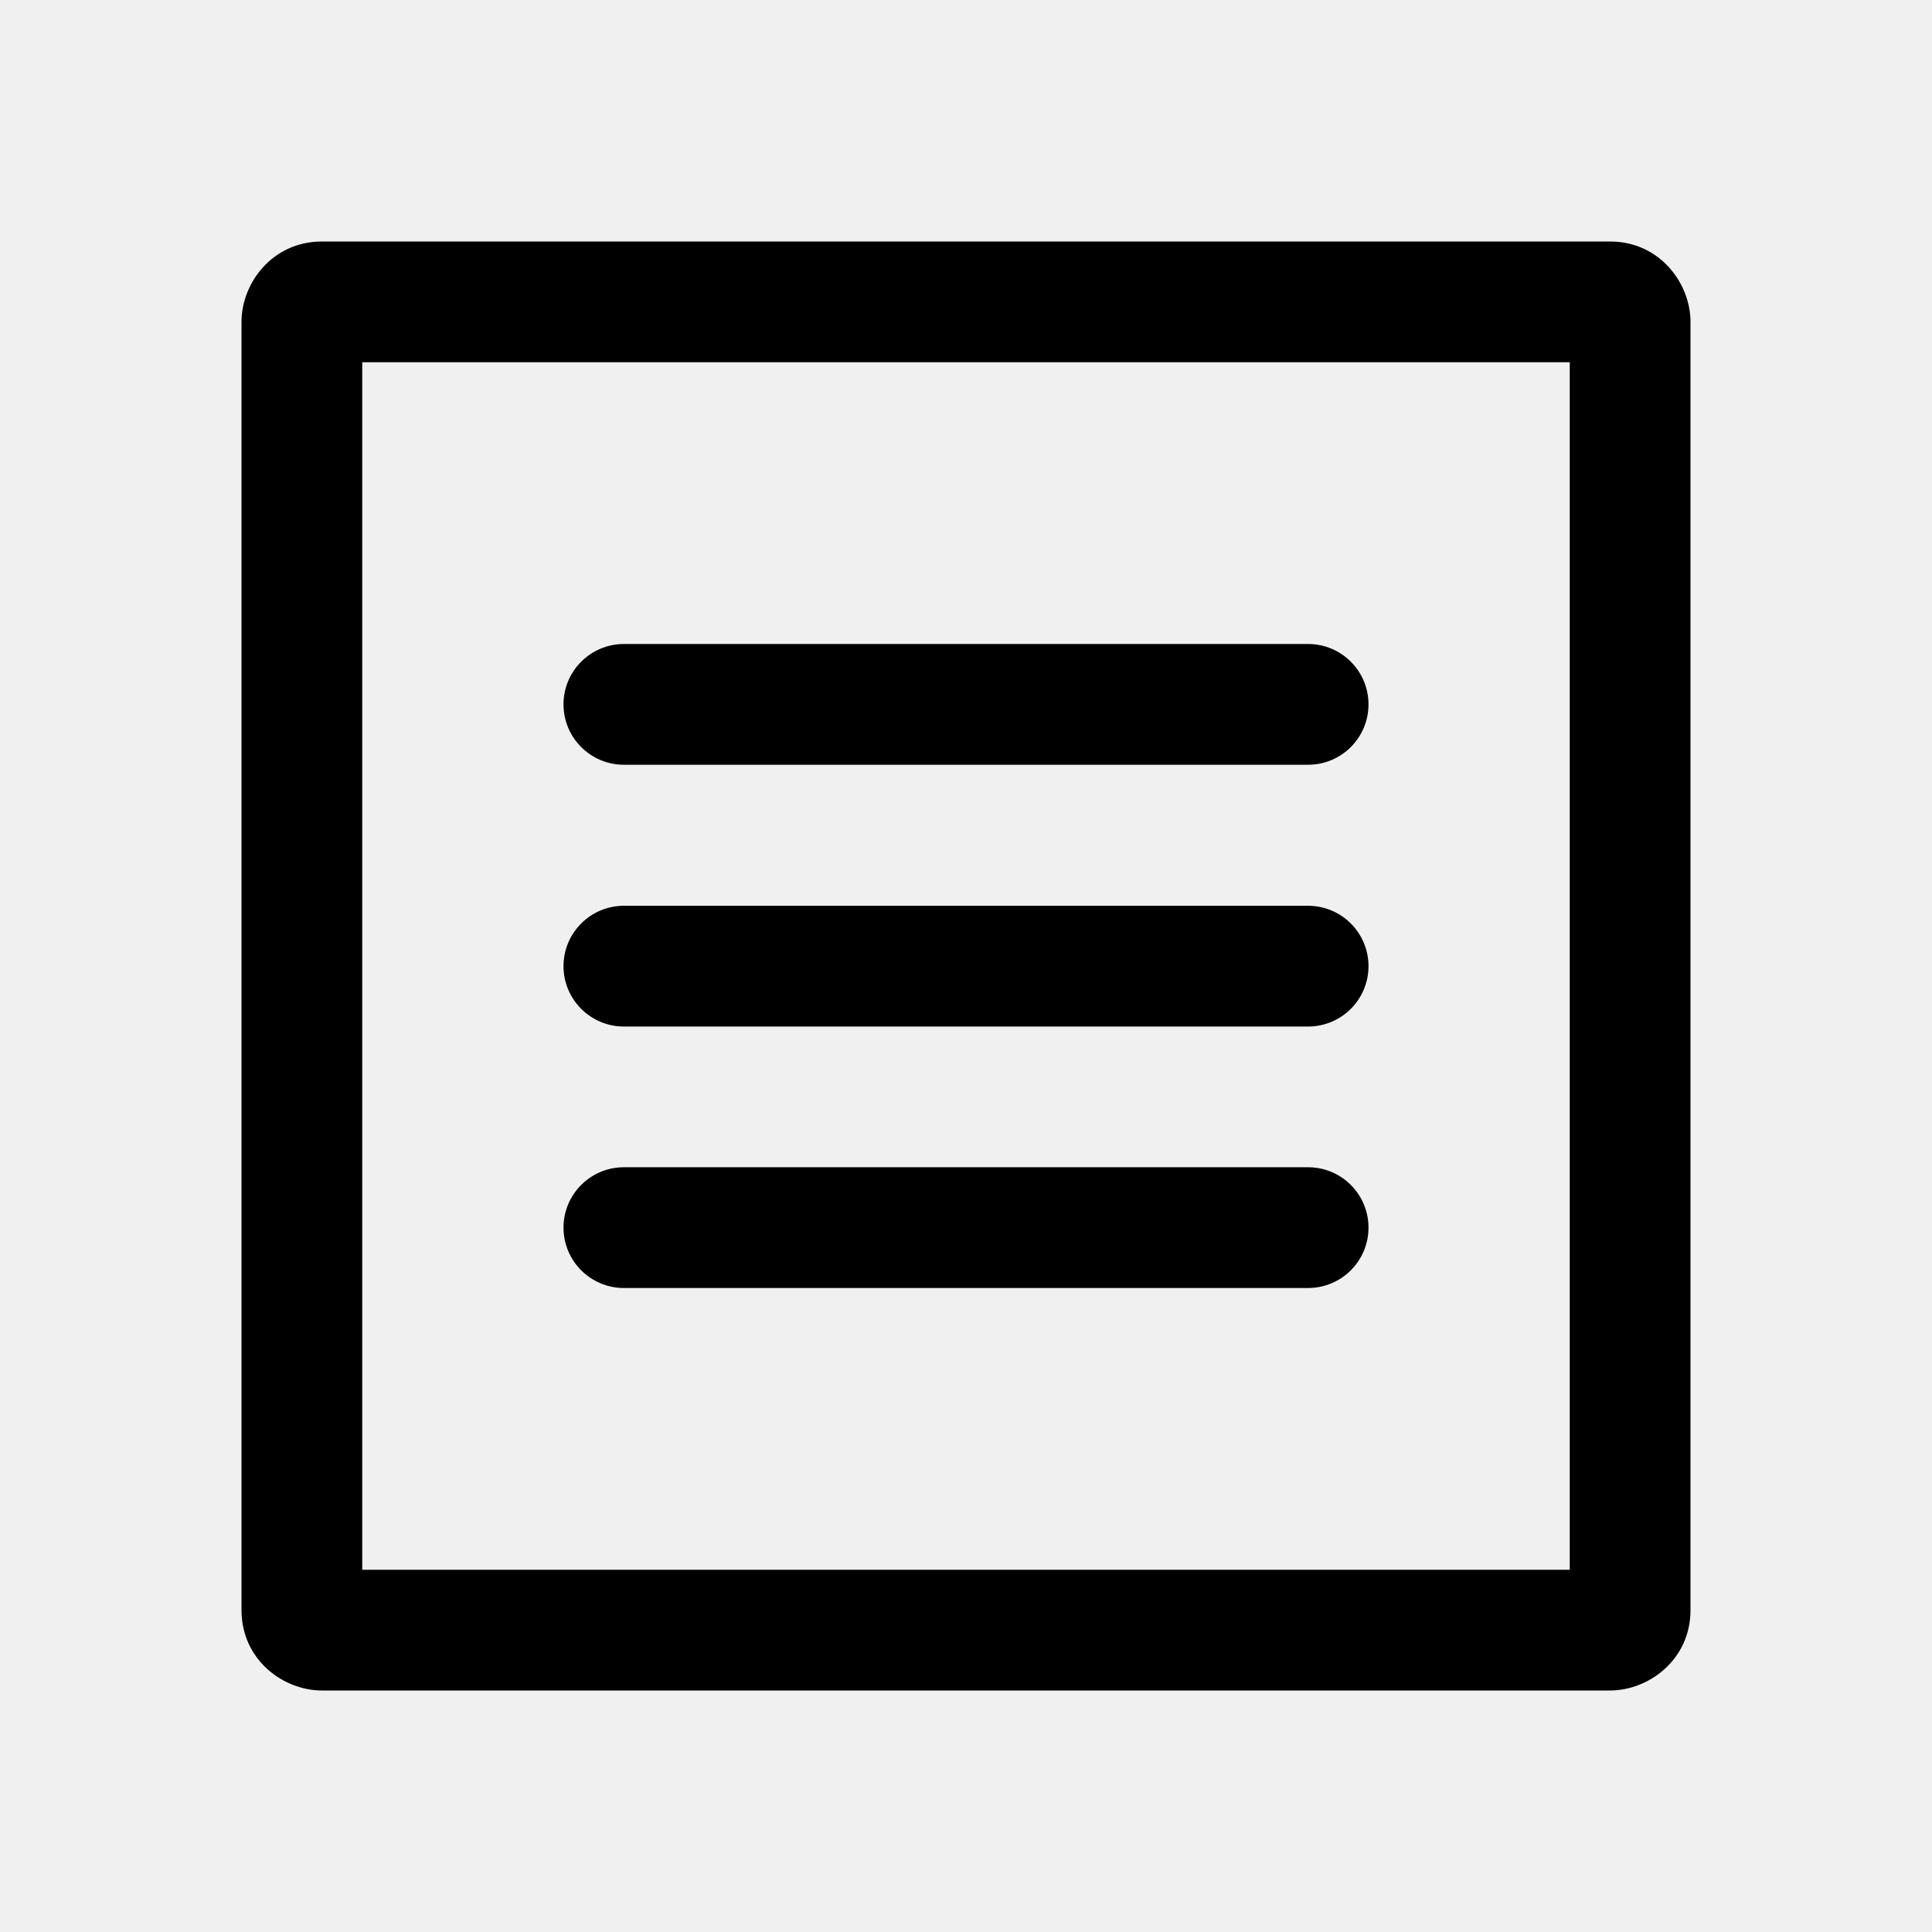
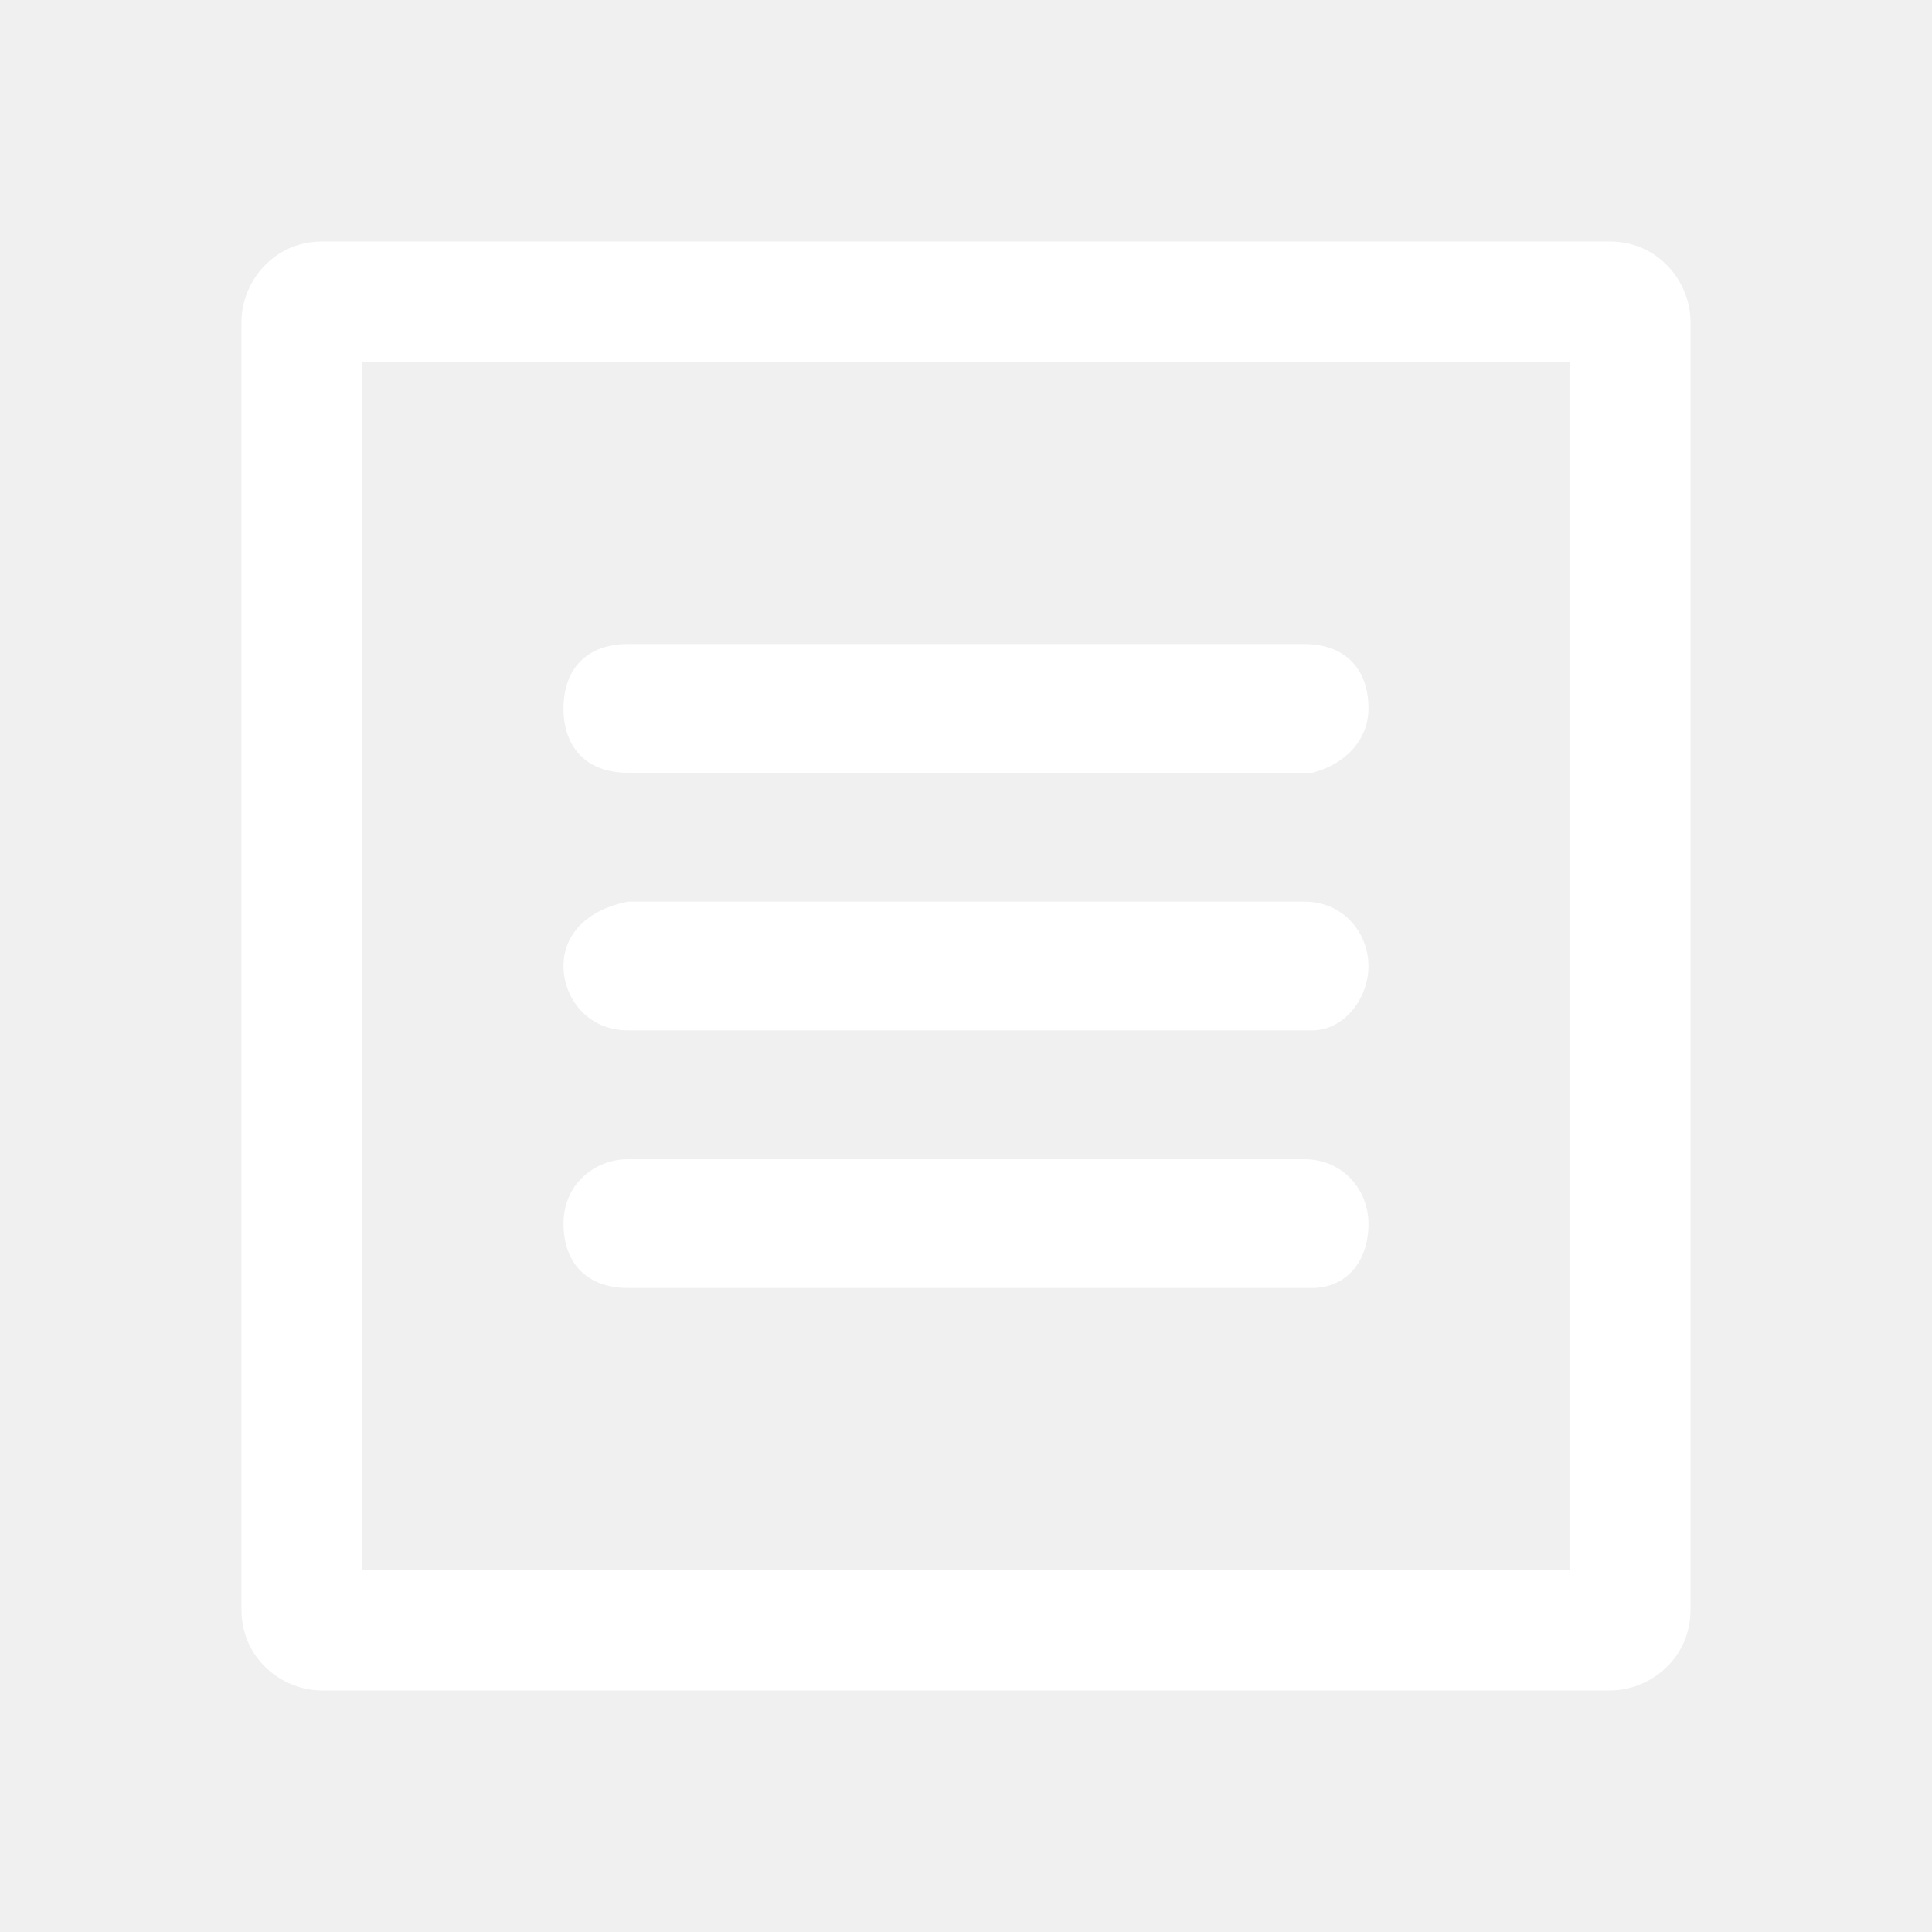
- <svg xmlns="http://www.w3.org/2000/svg" clip-rule="evenodd" fill-rule="evenodd" stroke-linejoin="round" stroke-miterlimit="2" viewBox="0 0 24 24">
-   <path d="m21 4c0-.478-.379-1-1-1h-16c-.62 0-1 .519-1 1v16c0 .621.52 1 1 1h16c.478 0 1-.379 1-1zm-16.5.5h15v15h-15zm12.5 10.75c0-.414-.336-.75-.75-.75h-8.5c-.414 0-.75.336-.75.75s.336.75.75.75h8.5c.414 0 .75-.336.75-.75zm0-3.248c0-.414-.336-.75-.75-.75h-8.5c-.414 0-.75.336-.75.75s.336.75.75.75h8.5c.414 0 .75-.336.75-.75zm0-3.252c0-.414-.336-.75-.75-.75h-8.5c-.414 0-.75.336-.75.75s.336.75.75.75h8.5c.414 0 .75-.336.75-.75z" fill-rule="nonzero" />
+ <svg xmlns="http://www.w3.org/2000/svg" version="1.1" id="레이어_1" x="0px" y="0px" viewBox="0 0 24 24" style="enable-background:new 0 0 24 24;" xml:space="preserve">
+   <style type="text/css">
+ 	.st0{fill:#FFFFFF;}
+ </style>
+   <path class="st0" d="M21,4c0-0.5-0.4-1-1-1H4C3.4,3,3,3.5,3,4v16c0,0.6,0.5,1,1,1h16c0.5,0,1-0.4,1-1V4z M4.5,4.5h15v15h-15V4.5z   M17,15.2c0-0.4-0.3-0.8-0.8-0.8H7.8c-0.4,0-0.8,0.3-0.8,0.8S7.3,16,7.8,16h8.5C16.7,16,17,15.7,17,15.2z M17,12  c0-0.4-0.3-0.8-0.8-0.8H7.8C7.3,11.3,7,11.6,7,12s0.3,0.8,0.8,0.8h8.5C16.7,12.8,17,12.4,17,12z M17,8.8C17,8.3,16.7,8,16.2,8H7.8  C7.3,8,7,8.3,7,8.8s0.3,0.8,0.8,0.8h8.5C16.7,9.5,17,9.2,17,8.8z" />
</svg>
